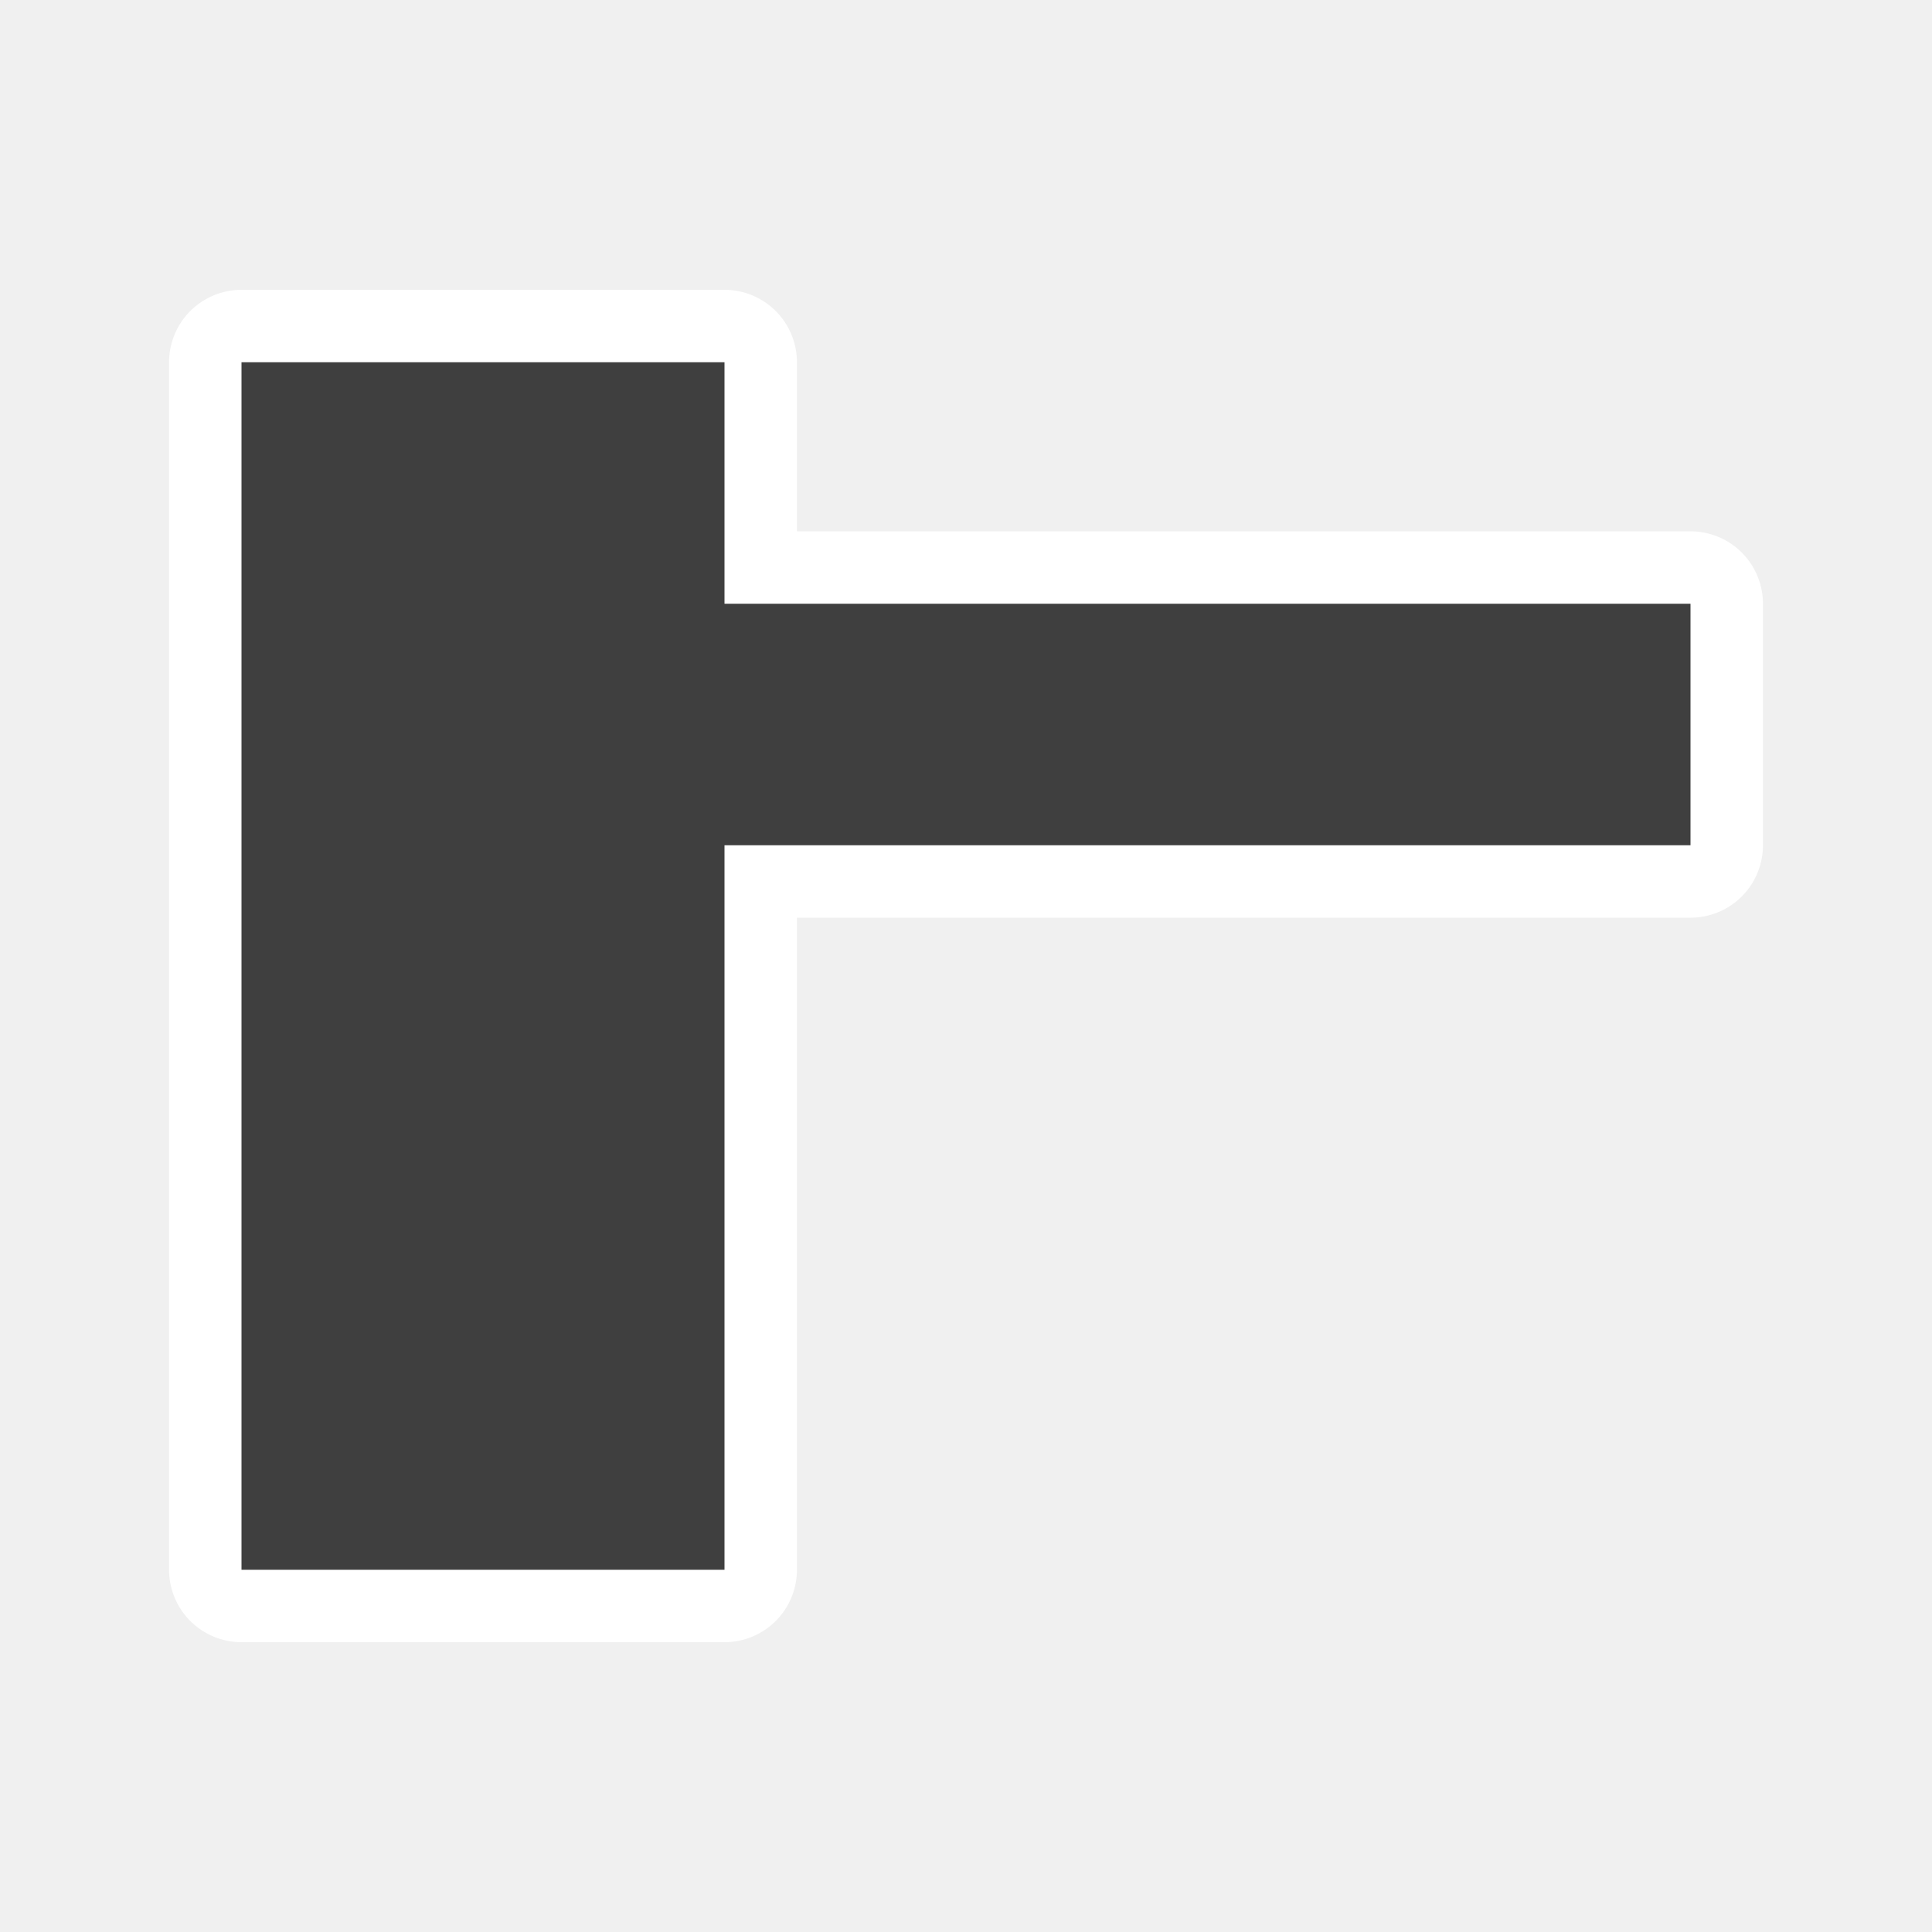
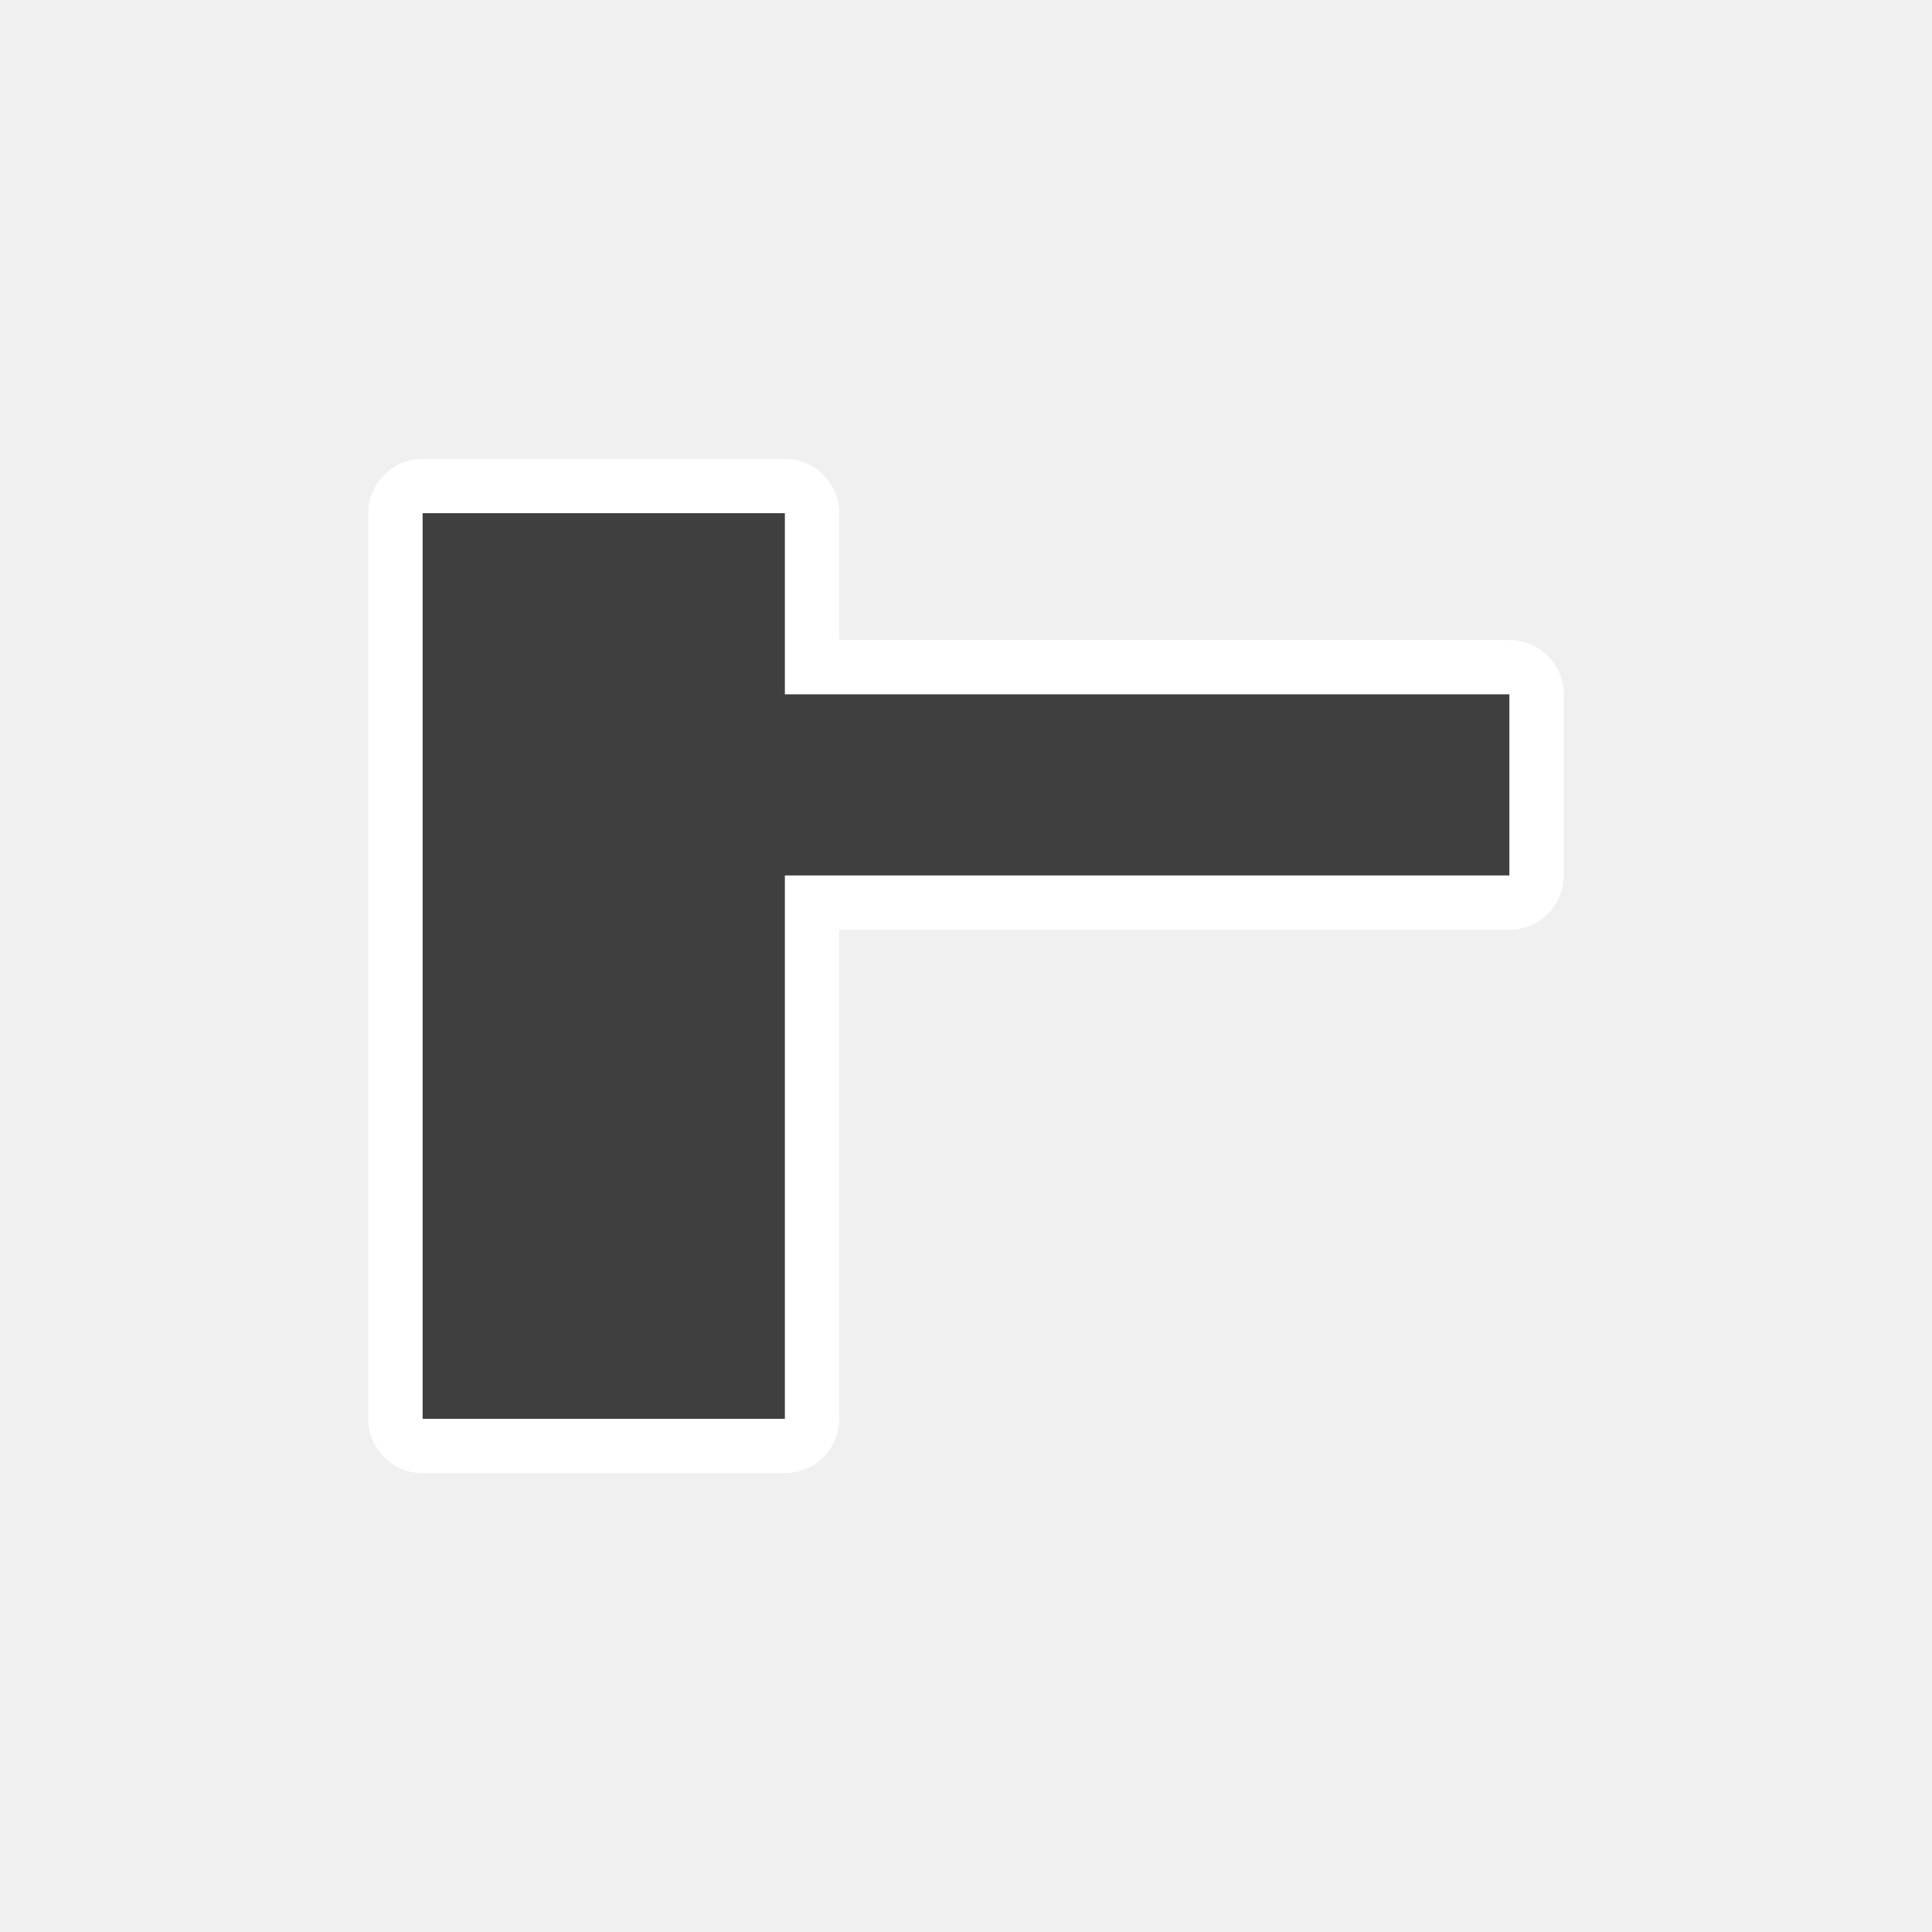
<svg xmlns="http://www.w3.org/2000/svg" version="1.1" width="8" height="8" id="svg2">
  <defs id="defs8" />
-   <path d="m 1,1.5 0,5 2,0 0,-3 4,0 0,-1 -4,0 0,-1 z" id="path4-6" style="fill:#3f3f3f;fill-opacity:1;stroke:#ffffff;stroke-width:0.6;stroke-miterlimit:4;stroke-dasharray:none;stroke-linejoin:round;stroke-linecap:round" />
-   <path d="m 1,1.5 0,5 2,0 0,-3 4,0 0,-1 -4,0 0,-1 z" id="path4" style="fill:#3f3f3f;fill-opacity:1" />
+   <path d="m 1.75,2.125 0,3.75 1.5,0 0,-2.25 3,0 0,-0.75 -3,0 0,-0.75 z" id="path4-6" style="fill:#3f3f3f;fill-opacity:1;stroke:#ffffff;stroke-width:0.45;stroke-linecap:round;stroke-linejoin:round;stroke-miterlimit:4;stroke-dasharray:none" />
+   <path d="m 1.75,2.125 0,3.75 1.5,0 0,-2.25 3,0 0,-0.75 -3,0 0,-0.75 z" id="path4" style="fill:#3f3f3f;fill-opacity:1" />
</svg>
